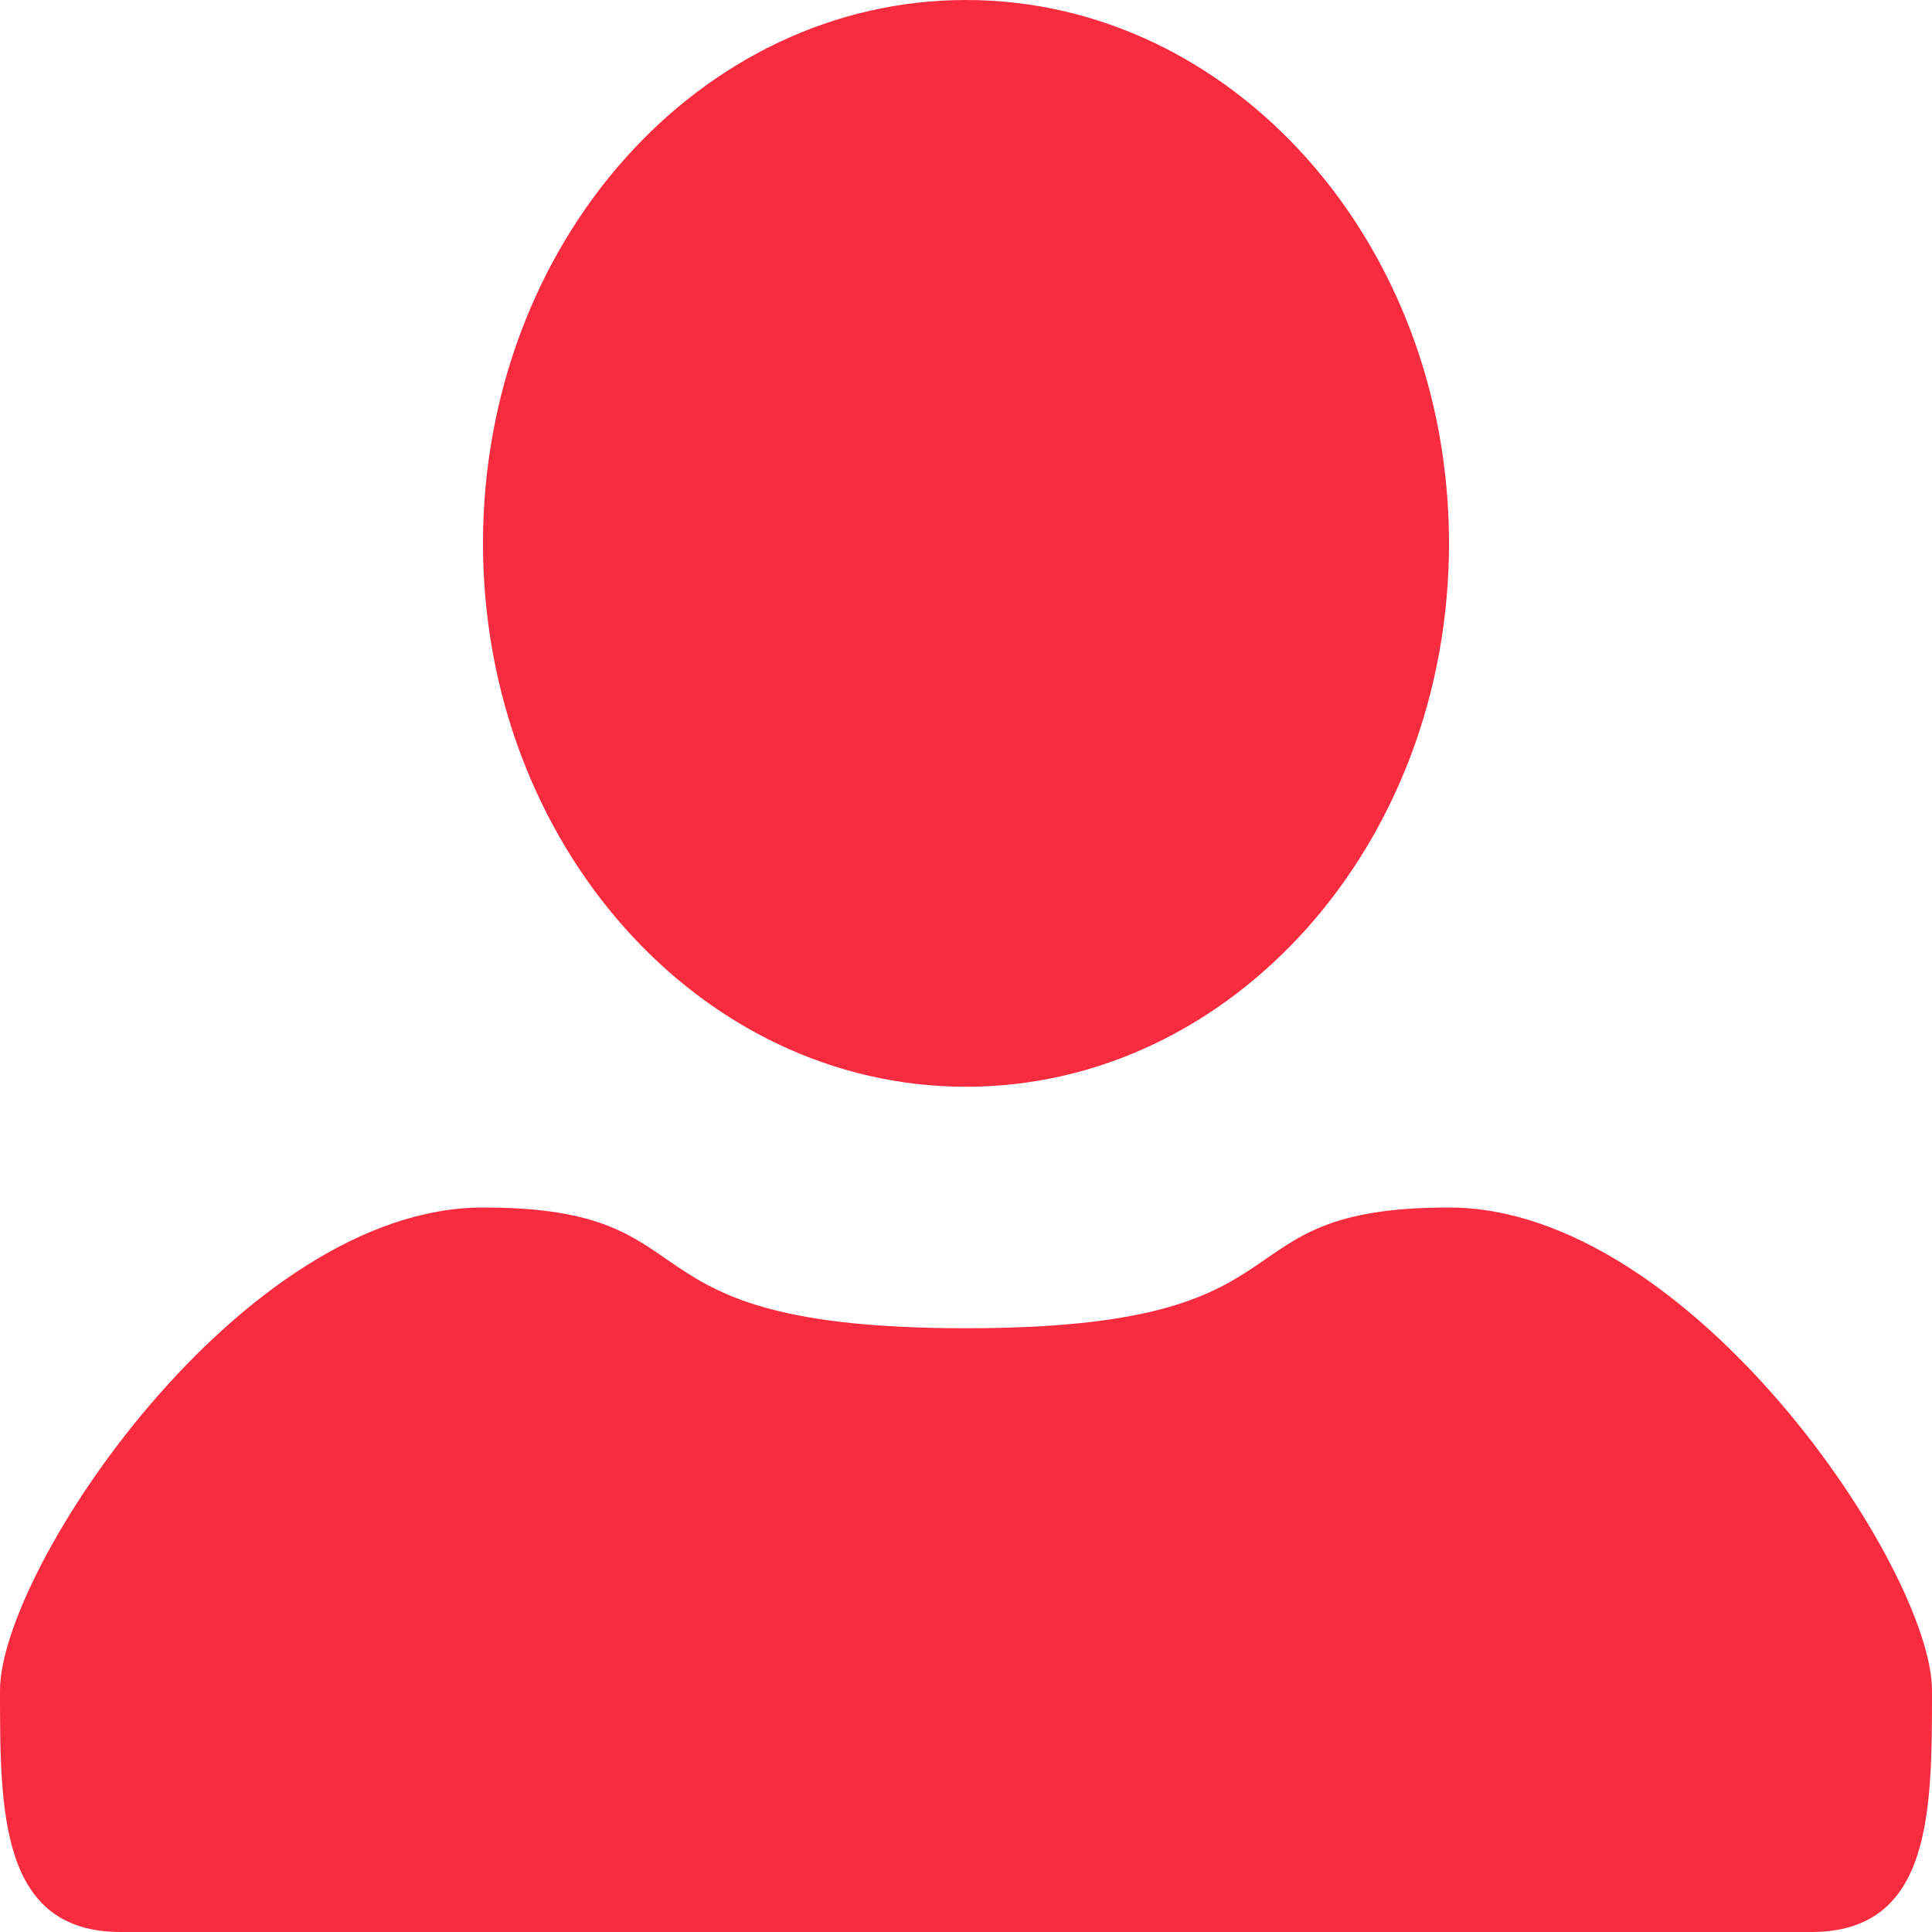
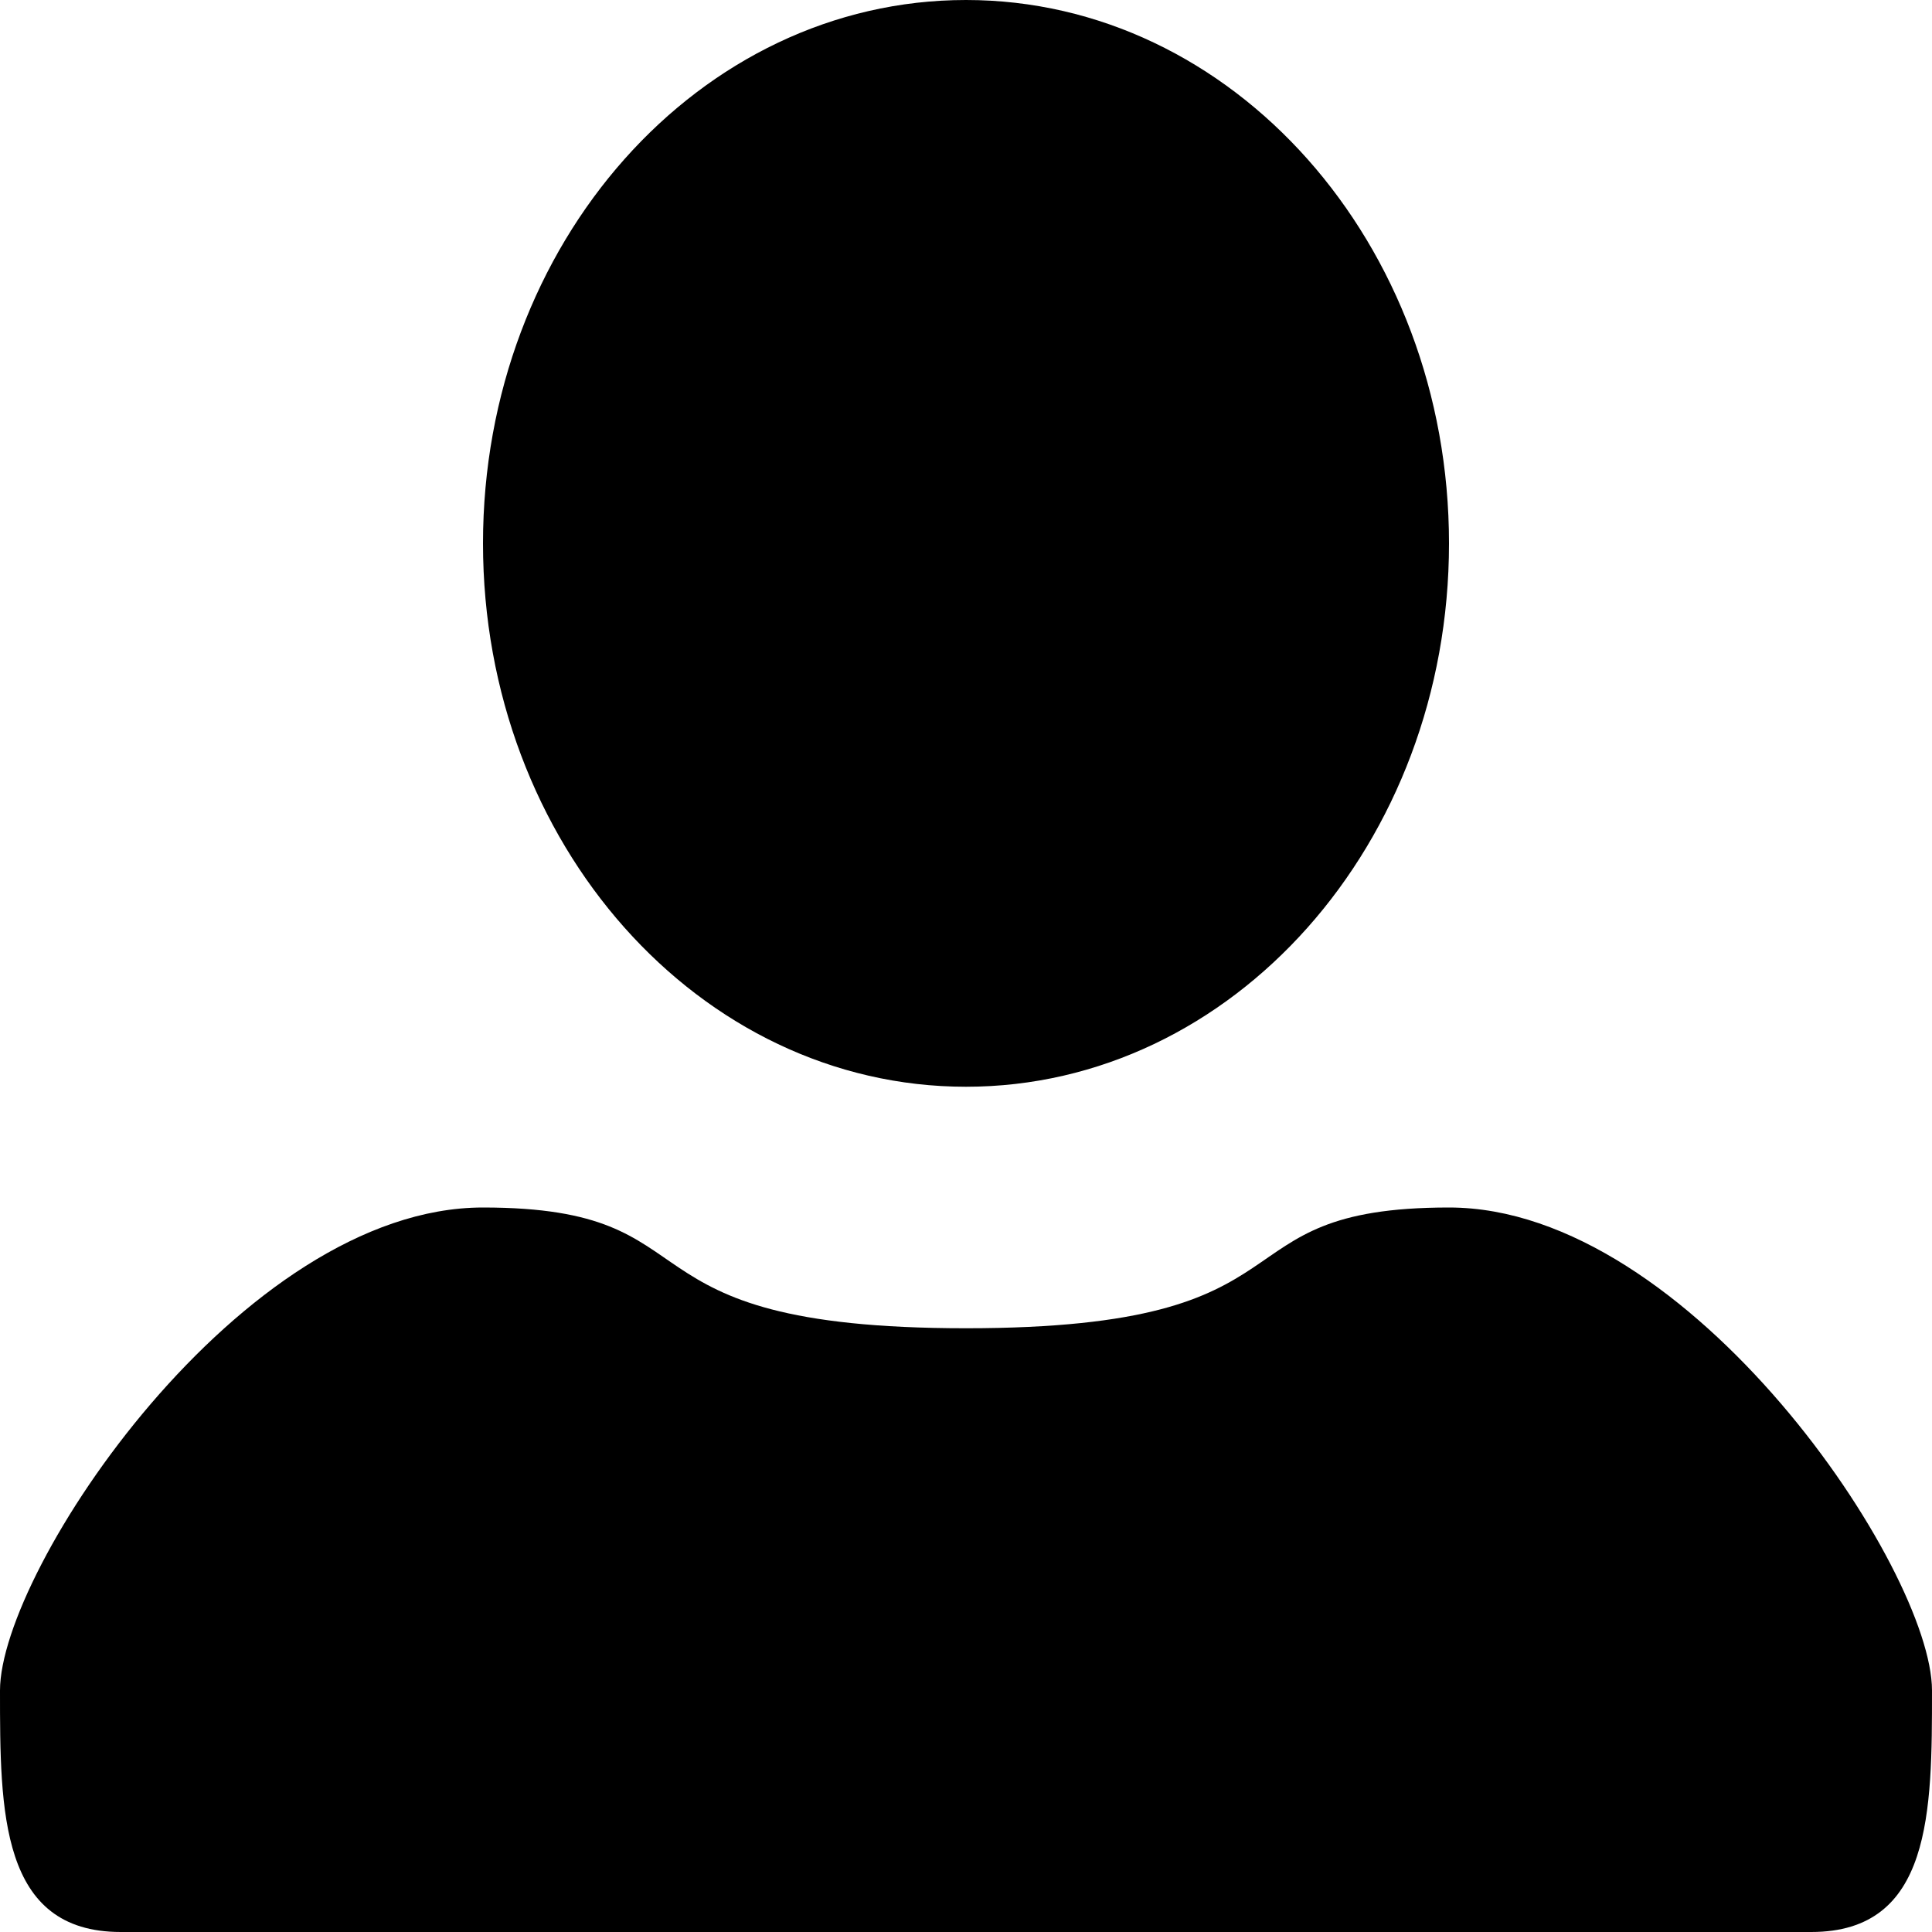
<svg xmlns="http://www.w3.org/2000/svg" width="24" height="24" viewBox="0 0 24 24">
-   <path fill="#F92B3F" fill-rule="evenodd" d="M12 13.5c3.314 0 6-3.022 6-6.75S15.314 0 12 0 6 3.022 6 6.75s2.686 6.75 6 6.75zM0 21c0-1.5 3-6 6-6s1.5 1.5 6 1.5 3-1.5 6-1.5 6 4.5 6 6 0 3-1.5 3h-21C0 24 0 22.5 0 21z" />
+   <path fill-rule="evenodd" d="M12 13.5c3.314 0 6-3.022 6-6.75S15.314 0 12 0 6 3.022 6 6.75s2.686 6.75 6 6.75zM0 21c0-1.5 3-6 6-6s1.5 1.5 6 1.5 3-1.5 6-1.5 6 4.5 6 6 0 3-1.5 3h-21C0 24 0 22.5 0 21z" />
</svg>
